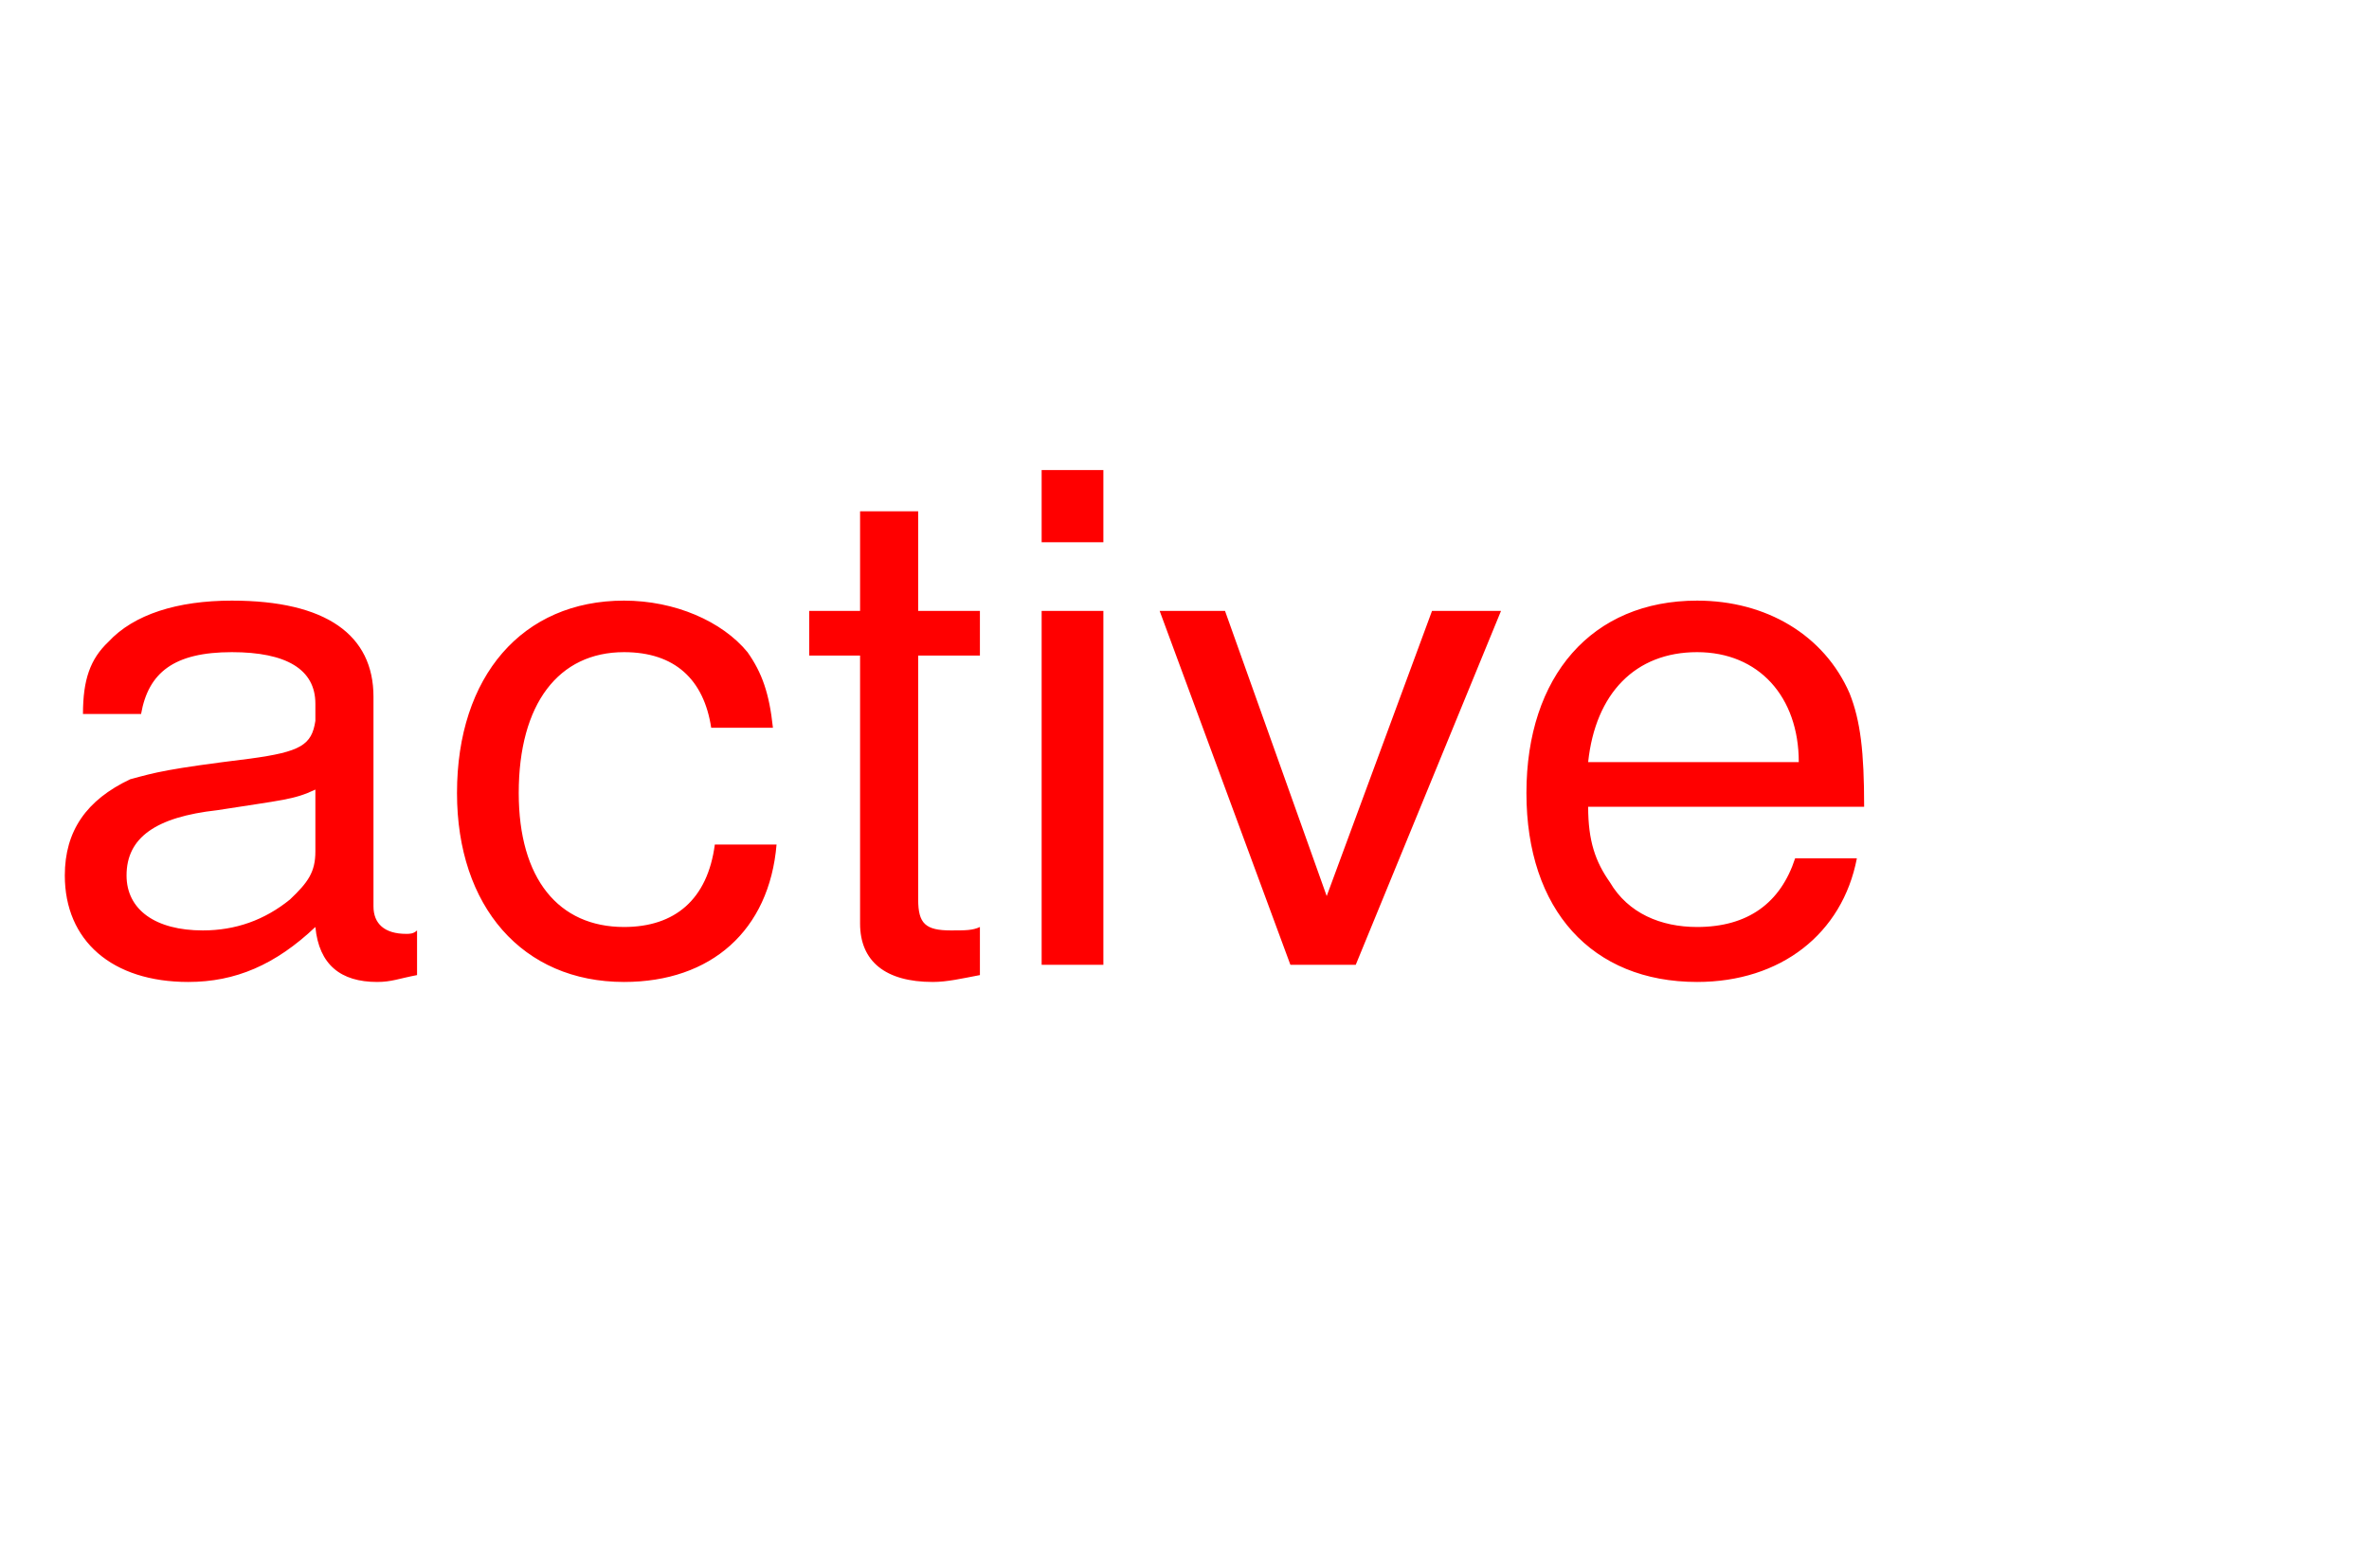
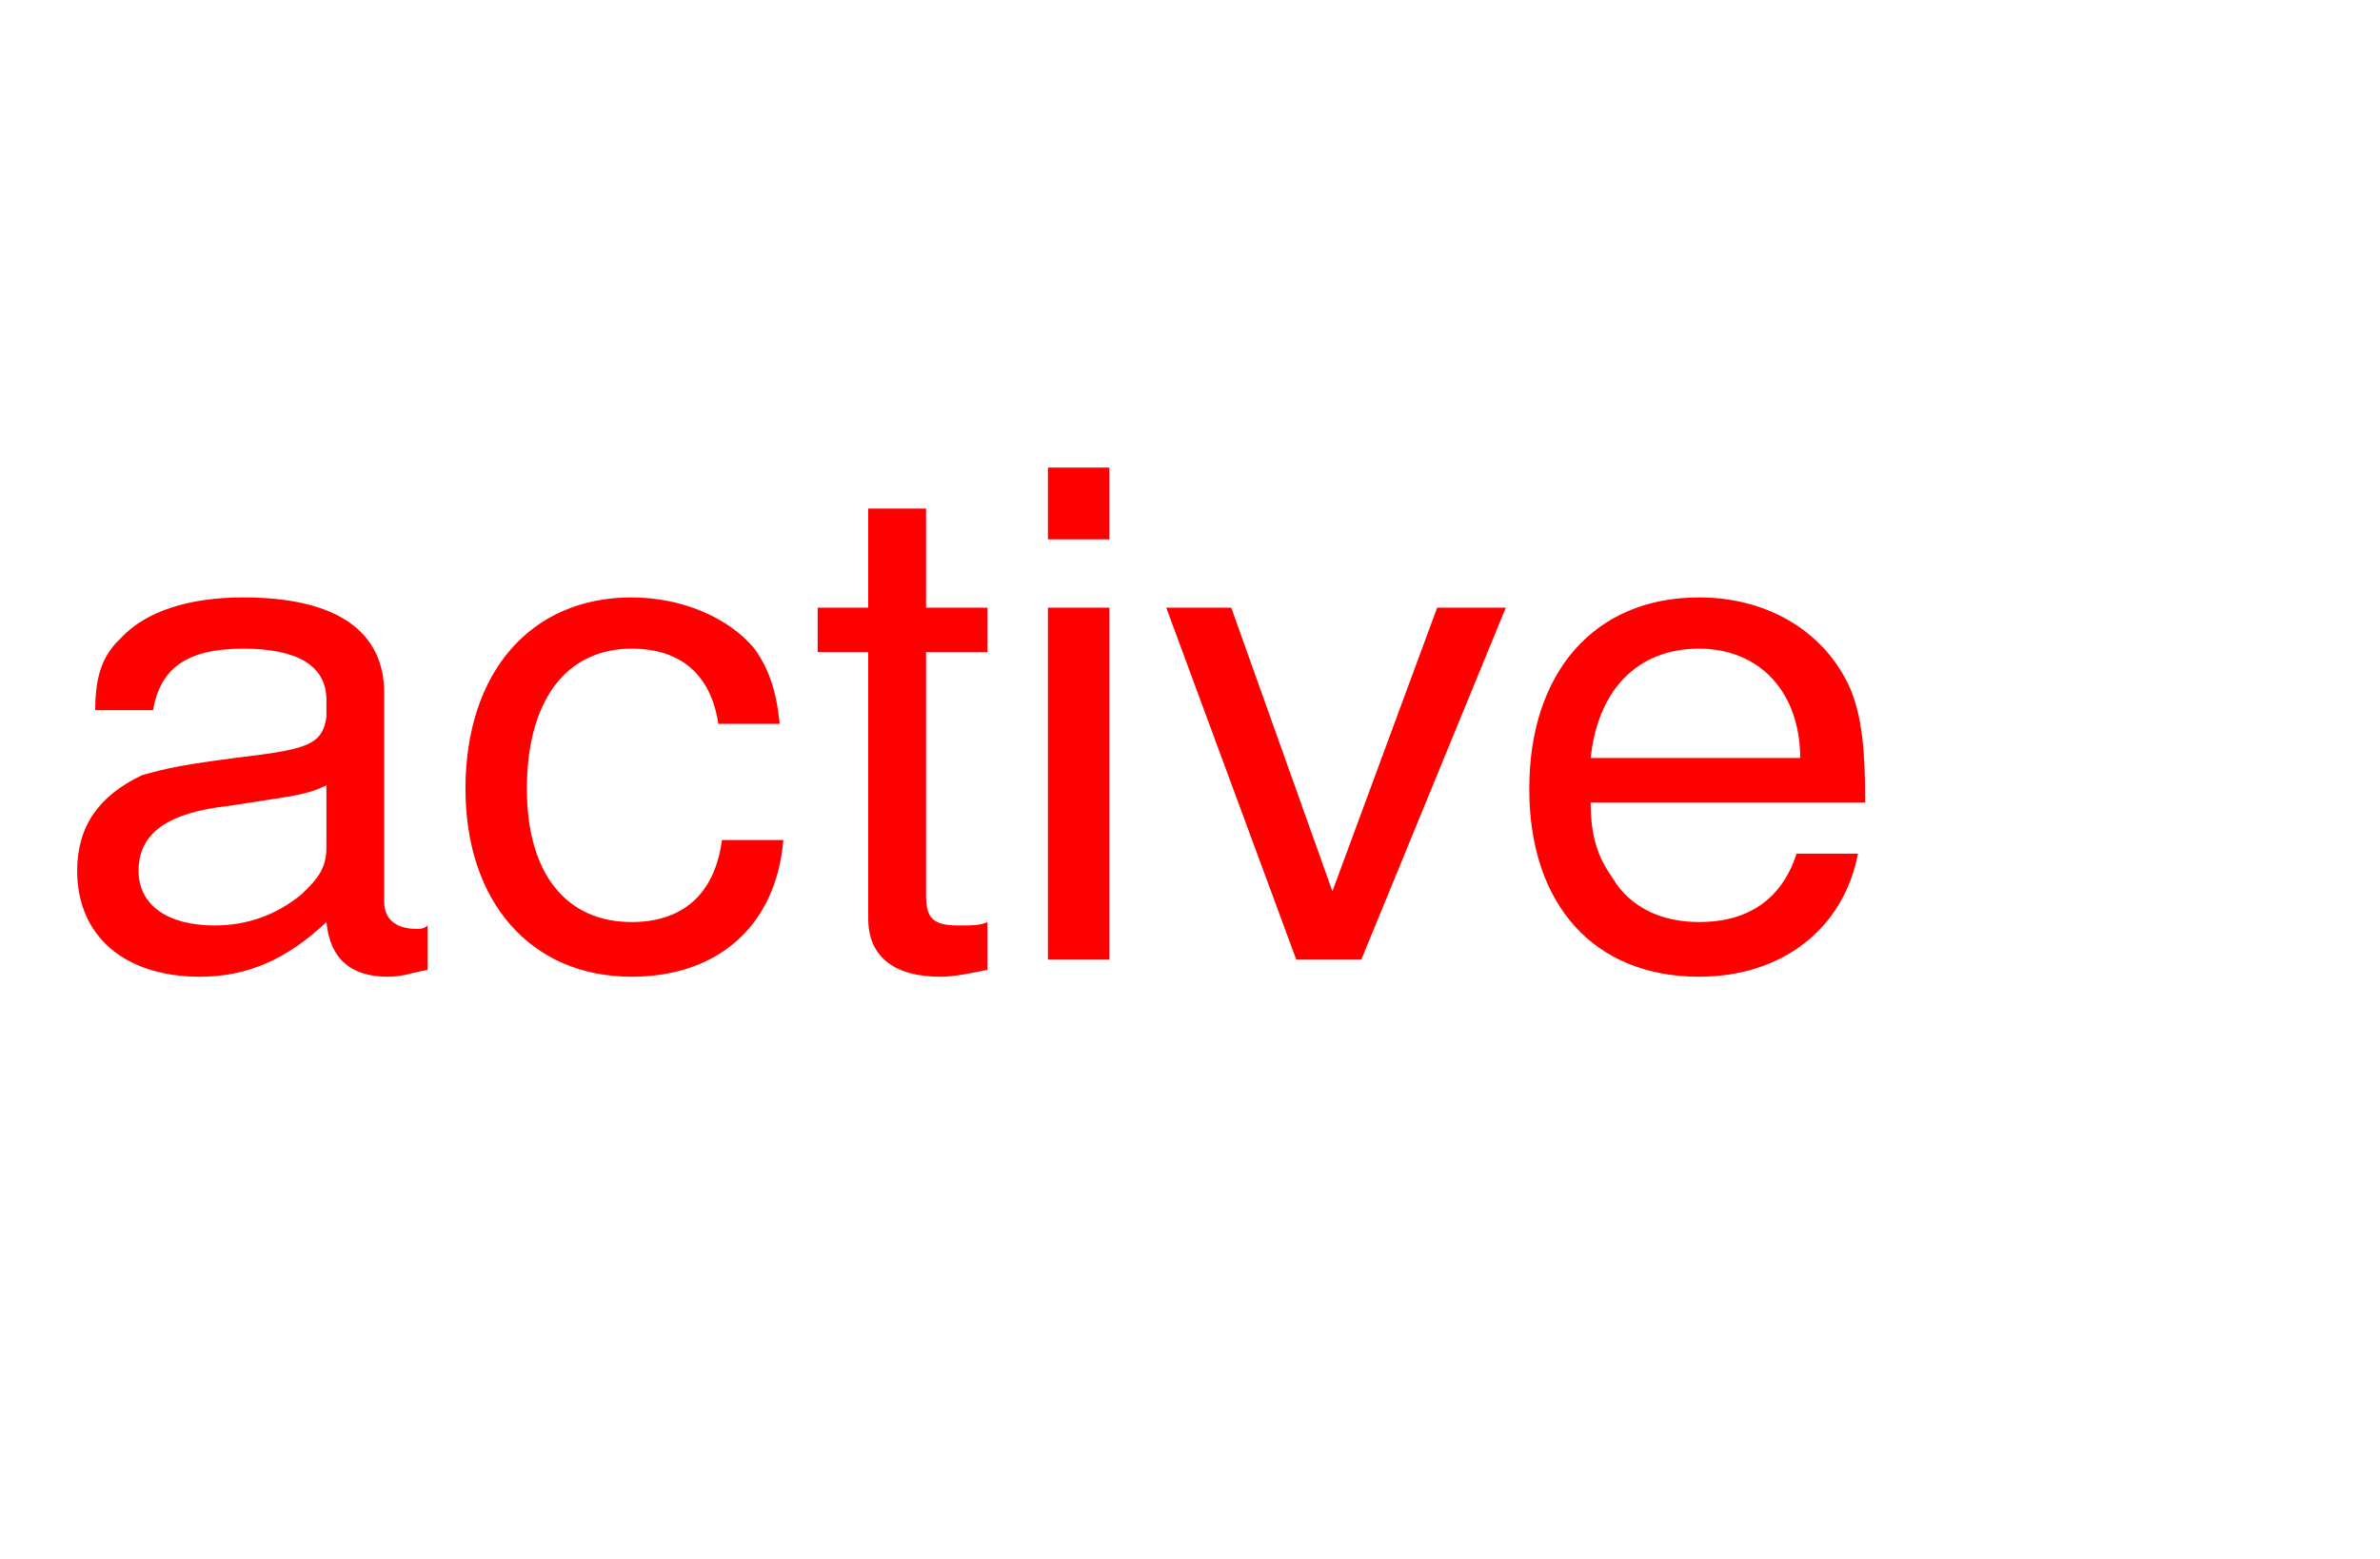
- <svg xmlns="http://www.w3.org/2000/svg" width="39.605" height="26.203" viewBox="0 0 10.479 6.933" version="1.1" id="svg5" xml:space="preserve">
+ <svg xmlns="http://www.w3.org/2000/svg" width="40" height="26.203" viewBox="0 0 10.583 6.933" version="1.1" id="svg5" xml:space="preserve">
  <defs id="defs2" />
  <g id="layer1" transform="translate(-86.34799,-88.3932)">
-     <text xml:space="preserve" style="font-style:normal;font-variant:normal;font-weight:normal;font-stretch:normal;font-size:3.084px;font-family:Helvetica;-inkscape-font-specification:Helvetica;text-align:center;text-anchor:middle;fill:#ffbe00;stroke-width:0.617;stroke-linecap:round" x="89.007" y="95.258" id="text186" transform="scale(1.028019,0.972745)">
-       <tspan id="tspan184" style="font-style:normal;font-variant:normal;font-weight:normal;font-stretch:normal;font-size:3.084px;font-family:Helvetica;-inkscape-font-specification:Helvetica;fill:#ff0000;stroke-width:0.617" x="89.007" y="95.258">Inactive</tspan>
+     <text xml:space="preserve" style="font-style:normal;font-variant:normal;font-weight:normal;font-stretch:normal;font-size:3.084px;font-family:Helvetica;-inkscape-font-specification:Helvetica;text-align:center;text-anchor:middle;fill:#ffbe00;stroke-width:0.617;stroke-linecap:round" x="89.058" y="95.258" id="text186" transform="scale(1.028019,0.972745)">
+       <tspan id="tspan184" style="font-style:normal;font-variant:normal;font-weight:normal;font-stretch:normal;font-size:3.084px;font-family:Helvetica;-inkscape-font-specification:Helvetica;fill:#ff0000;stroke-width:0.617" x="89.058" y="95.258">Inactive</tspan>
    </text>
  </g>
</svg>
